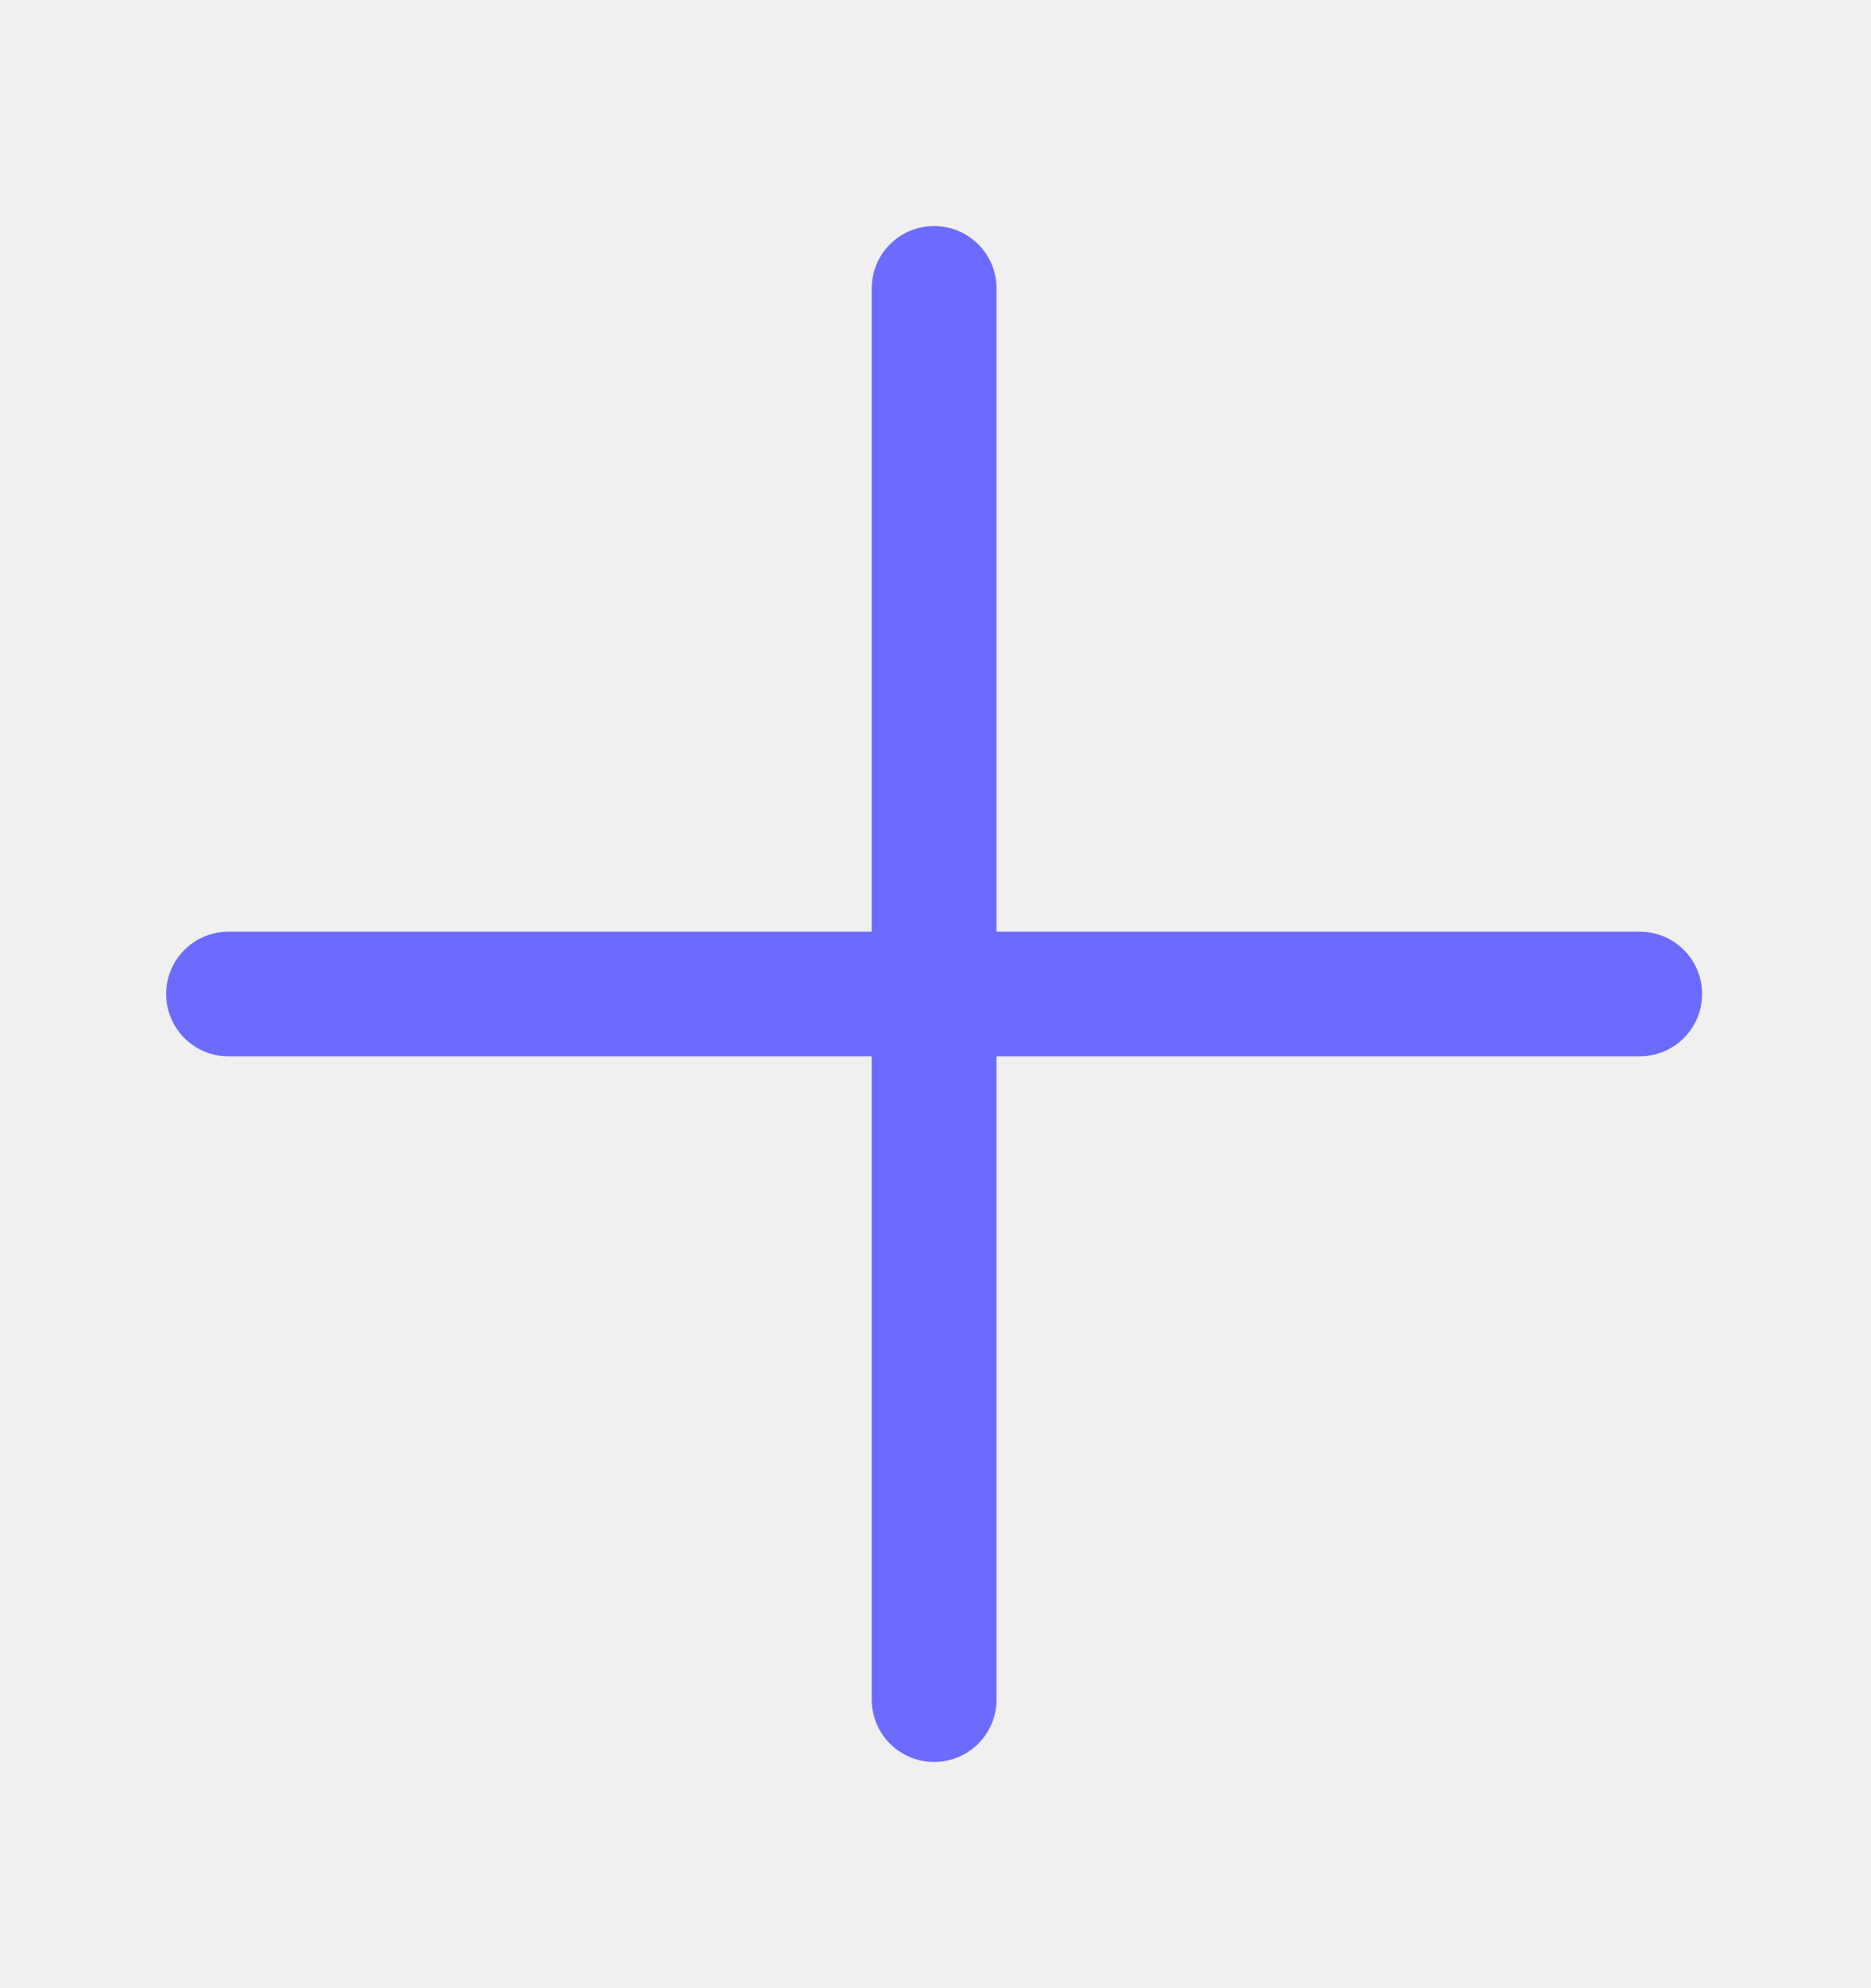
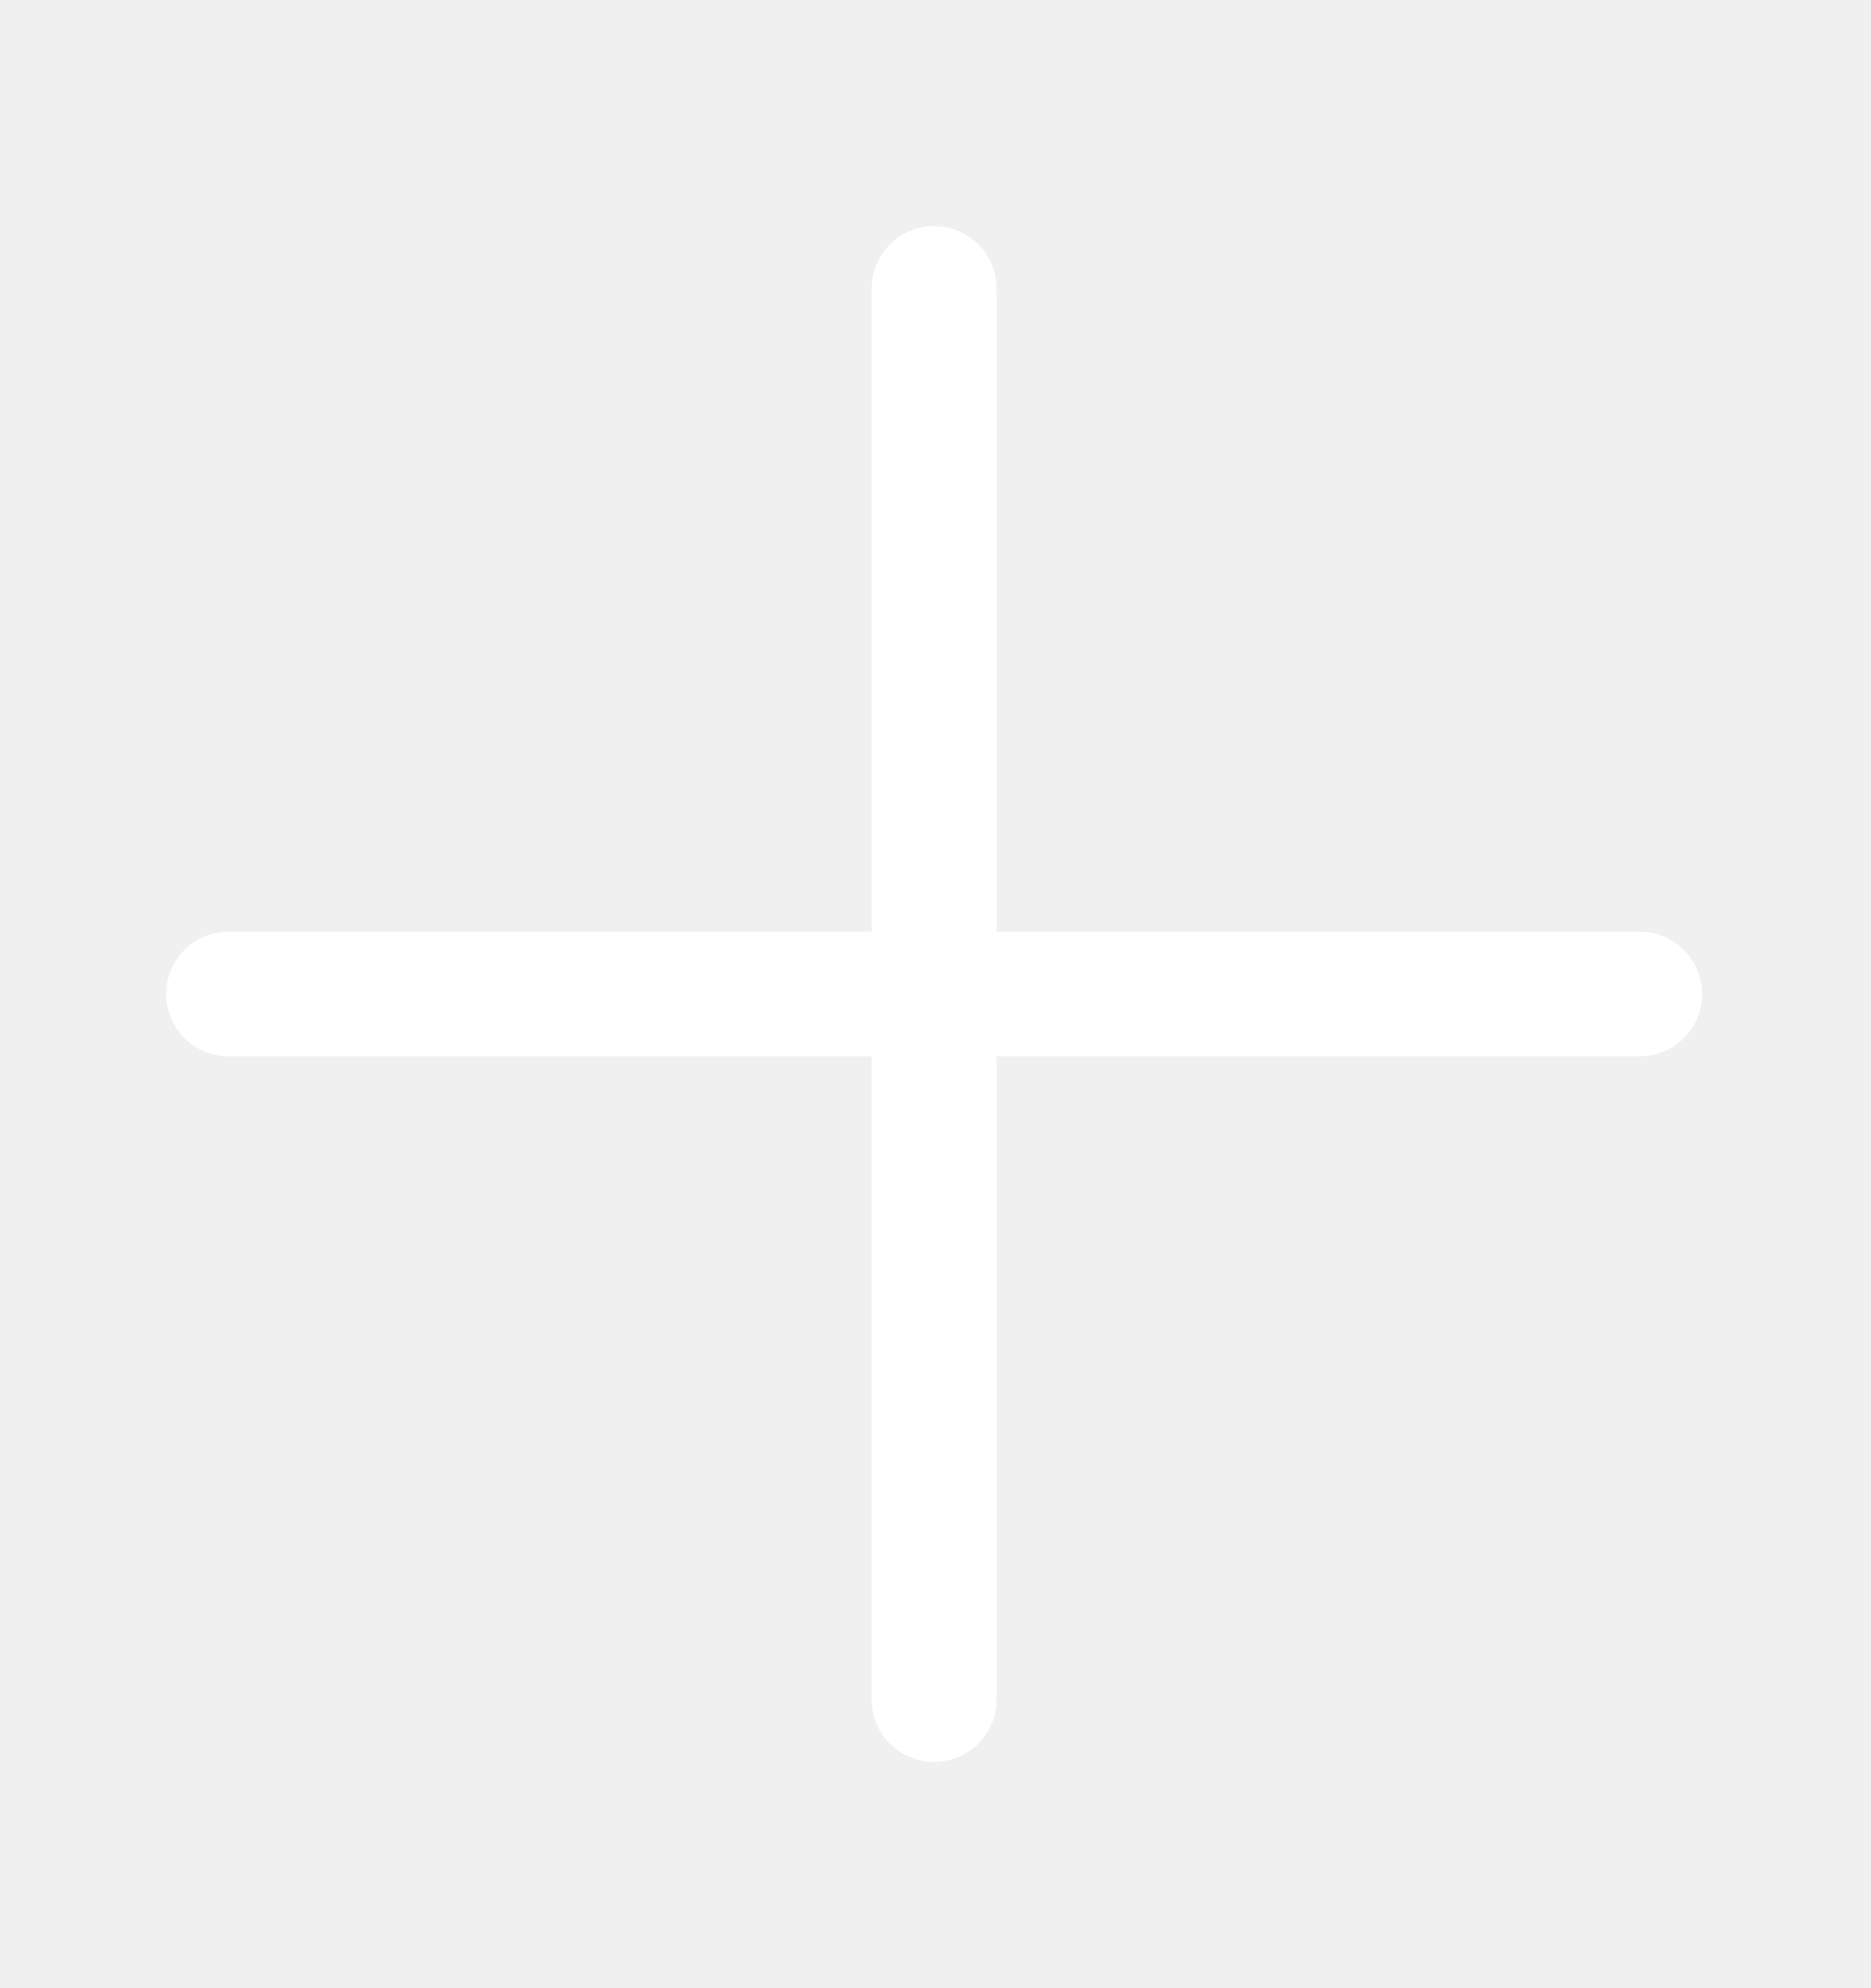
<svg xmlns="http://www.w3.org/2000/svg" width="16" height="17" viewBox="0 0 16 17" fill="none">
  <g id="add">
-     <path id="Union" fill-rule="evenodd" clip-rule="evenodd" d="M8.522 2.466C8.522 2.171 8.283 1.933 7.988 1.933C7.694 1.933 7.455 2.171 7.455 2.466L7.455 7.967L1.954 7.967C1.66 7.967 1.421 8.205 1.421 8.5C1.421 8.795 1.66 9.033 1.954 9.033L7.455 9.033L7.455 14.534C7.455 14.829 7.694 15.067 7.988 15.067C8.283 15.067 8.522 14.829 8.522 14.534L8.522 9.033L14.022 9.033C14.317 9.033 14.556 8.795 14.556 8.5C14.556 8.205 14.317 7.967 14.022 7.967L8.522 7.967L8.522 2.466Z" fill="#6D6AFE" />
+     <path id="Union" fill-rule="evenodd" clip-rule="evenodd" d="M8.522 2.466C8.522 2.171 8.283 1.933 7.988 1.933C7.694 1.933 7.455 2.171 7.455 2.466L7.455 7.967L1.954 7.967C1.66 7.967 1.421 8.205 1.421 8.5C1.421 8.795 1.66 9.033 1.954 9.033L7.455 9.033L7.455 14.534C7.455 14.829 7.694 15.067 7.988 15.067C8.283 15.067 8.522 14.829 8.522 14.534L8.522 9.033L14.022 9.033C14.317 9.033 14.556 8.795 14.556 8.5C14.556 8.205 14.317 7.967 14.022 7.967L8.522 7.967L8.522 2.466Z" fill="#fff" />
  </g>
</svg>
